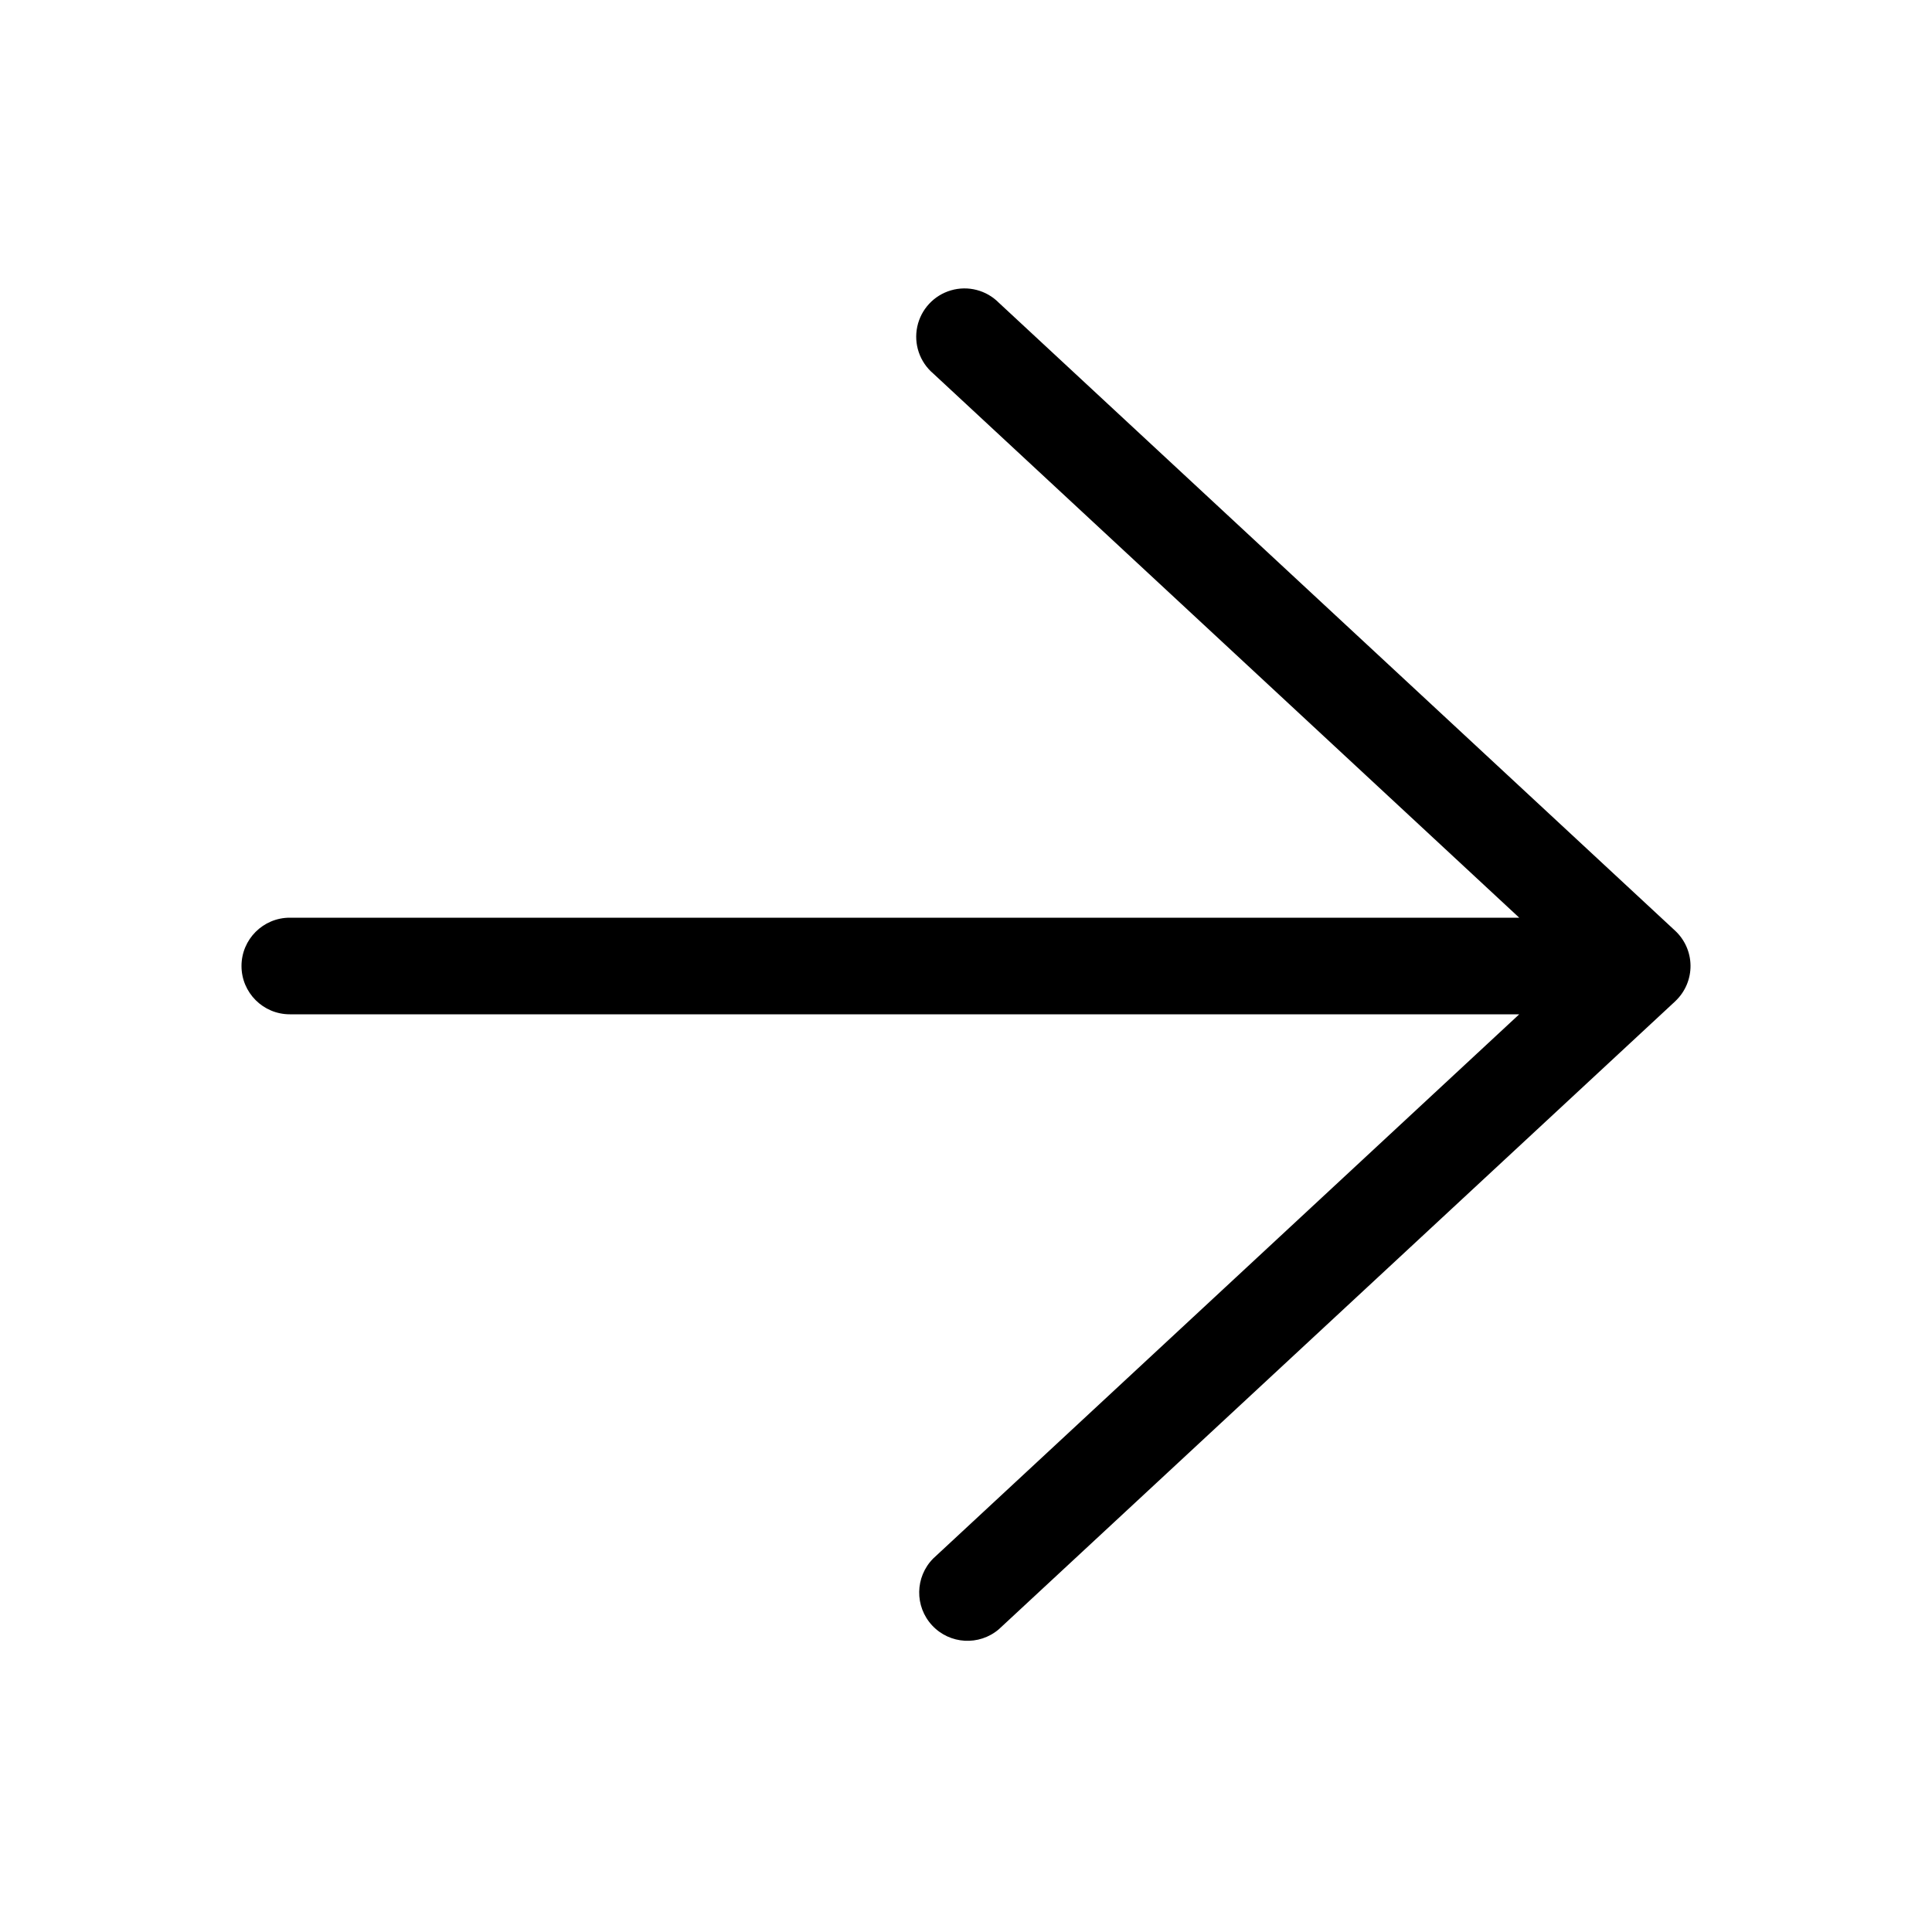
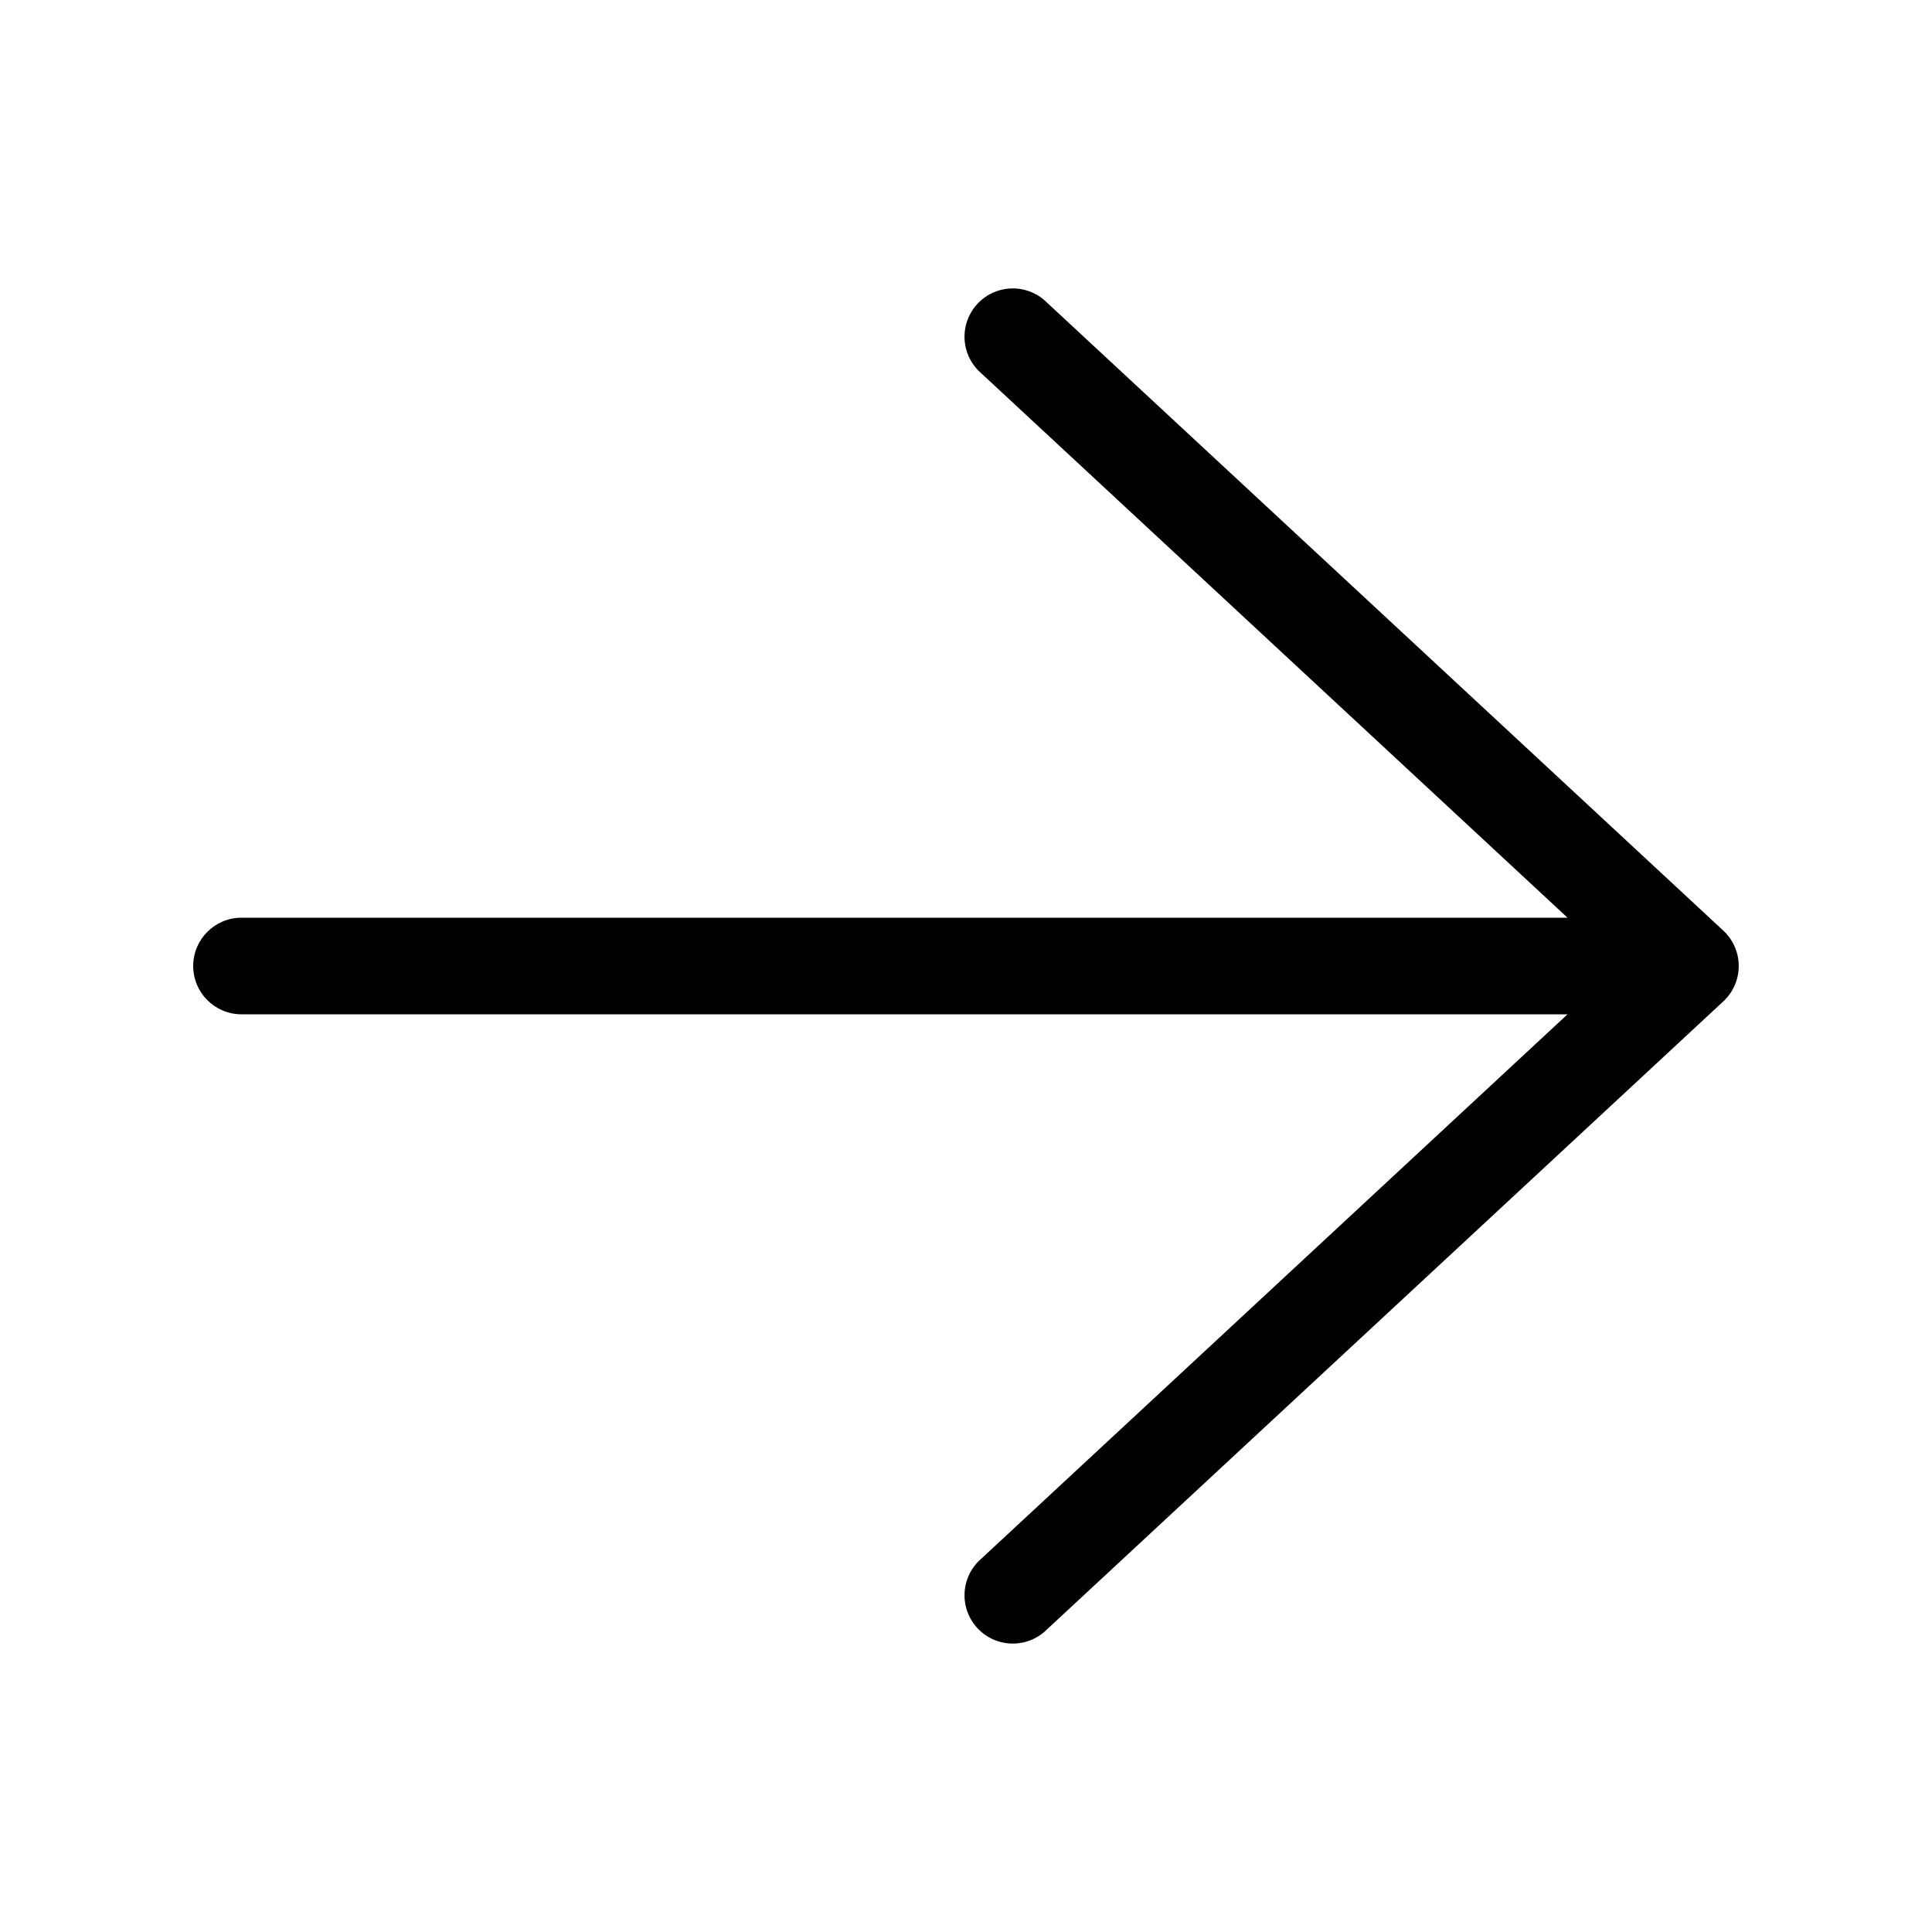
<svg xmlns="http://www.w3.org/2000/svg" fill="currentColor" viewBox="0 0 20 20">
-   <path fill-rule="evenodd" d="M17.347 10.36a.499.499 0 0 0-.009-.728L10.34 3.134a.5.5 0 1 0-.68.732L15.727 9.5H3a.5.5 0 1 0 0 1h12.727L9.66 16.134a.5.5 0 0 0 .68.732l7-6.499.007-.007Z" clip-rule="evenodd" />
+   <path fill-rule="evenodd" d="M10.84 3.134a.5.5 0 1 0-.68.732L16.227 9.5H2.5a.5.5 0 0 0 0 1h13.727l-6.067 5.634a.5.5 0 1 0 .68.732l7-6.5a.5.5 0 0 0 0-.732l-7-6.5Z" clip-rule="evenodd" />
</svg>
